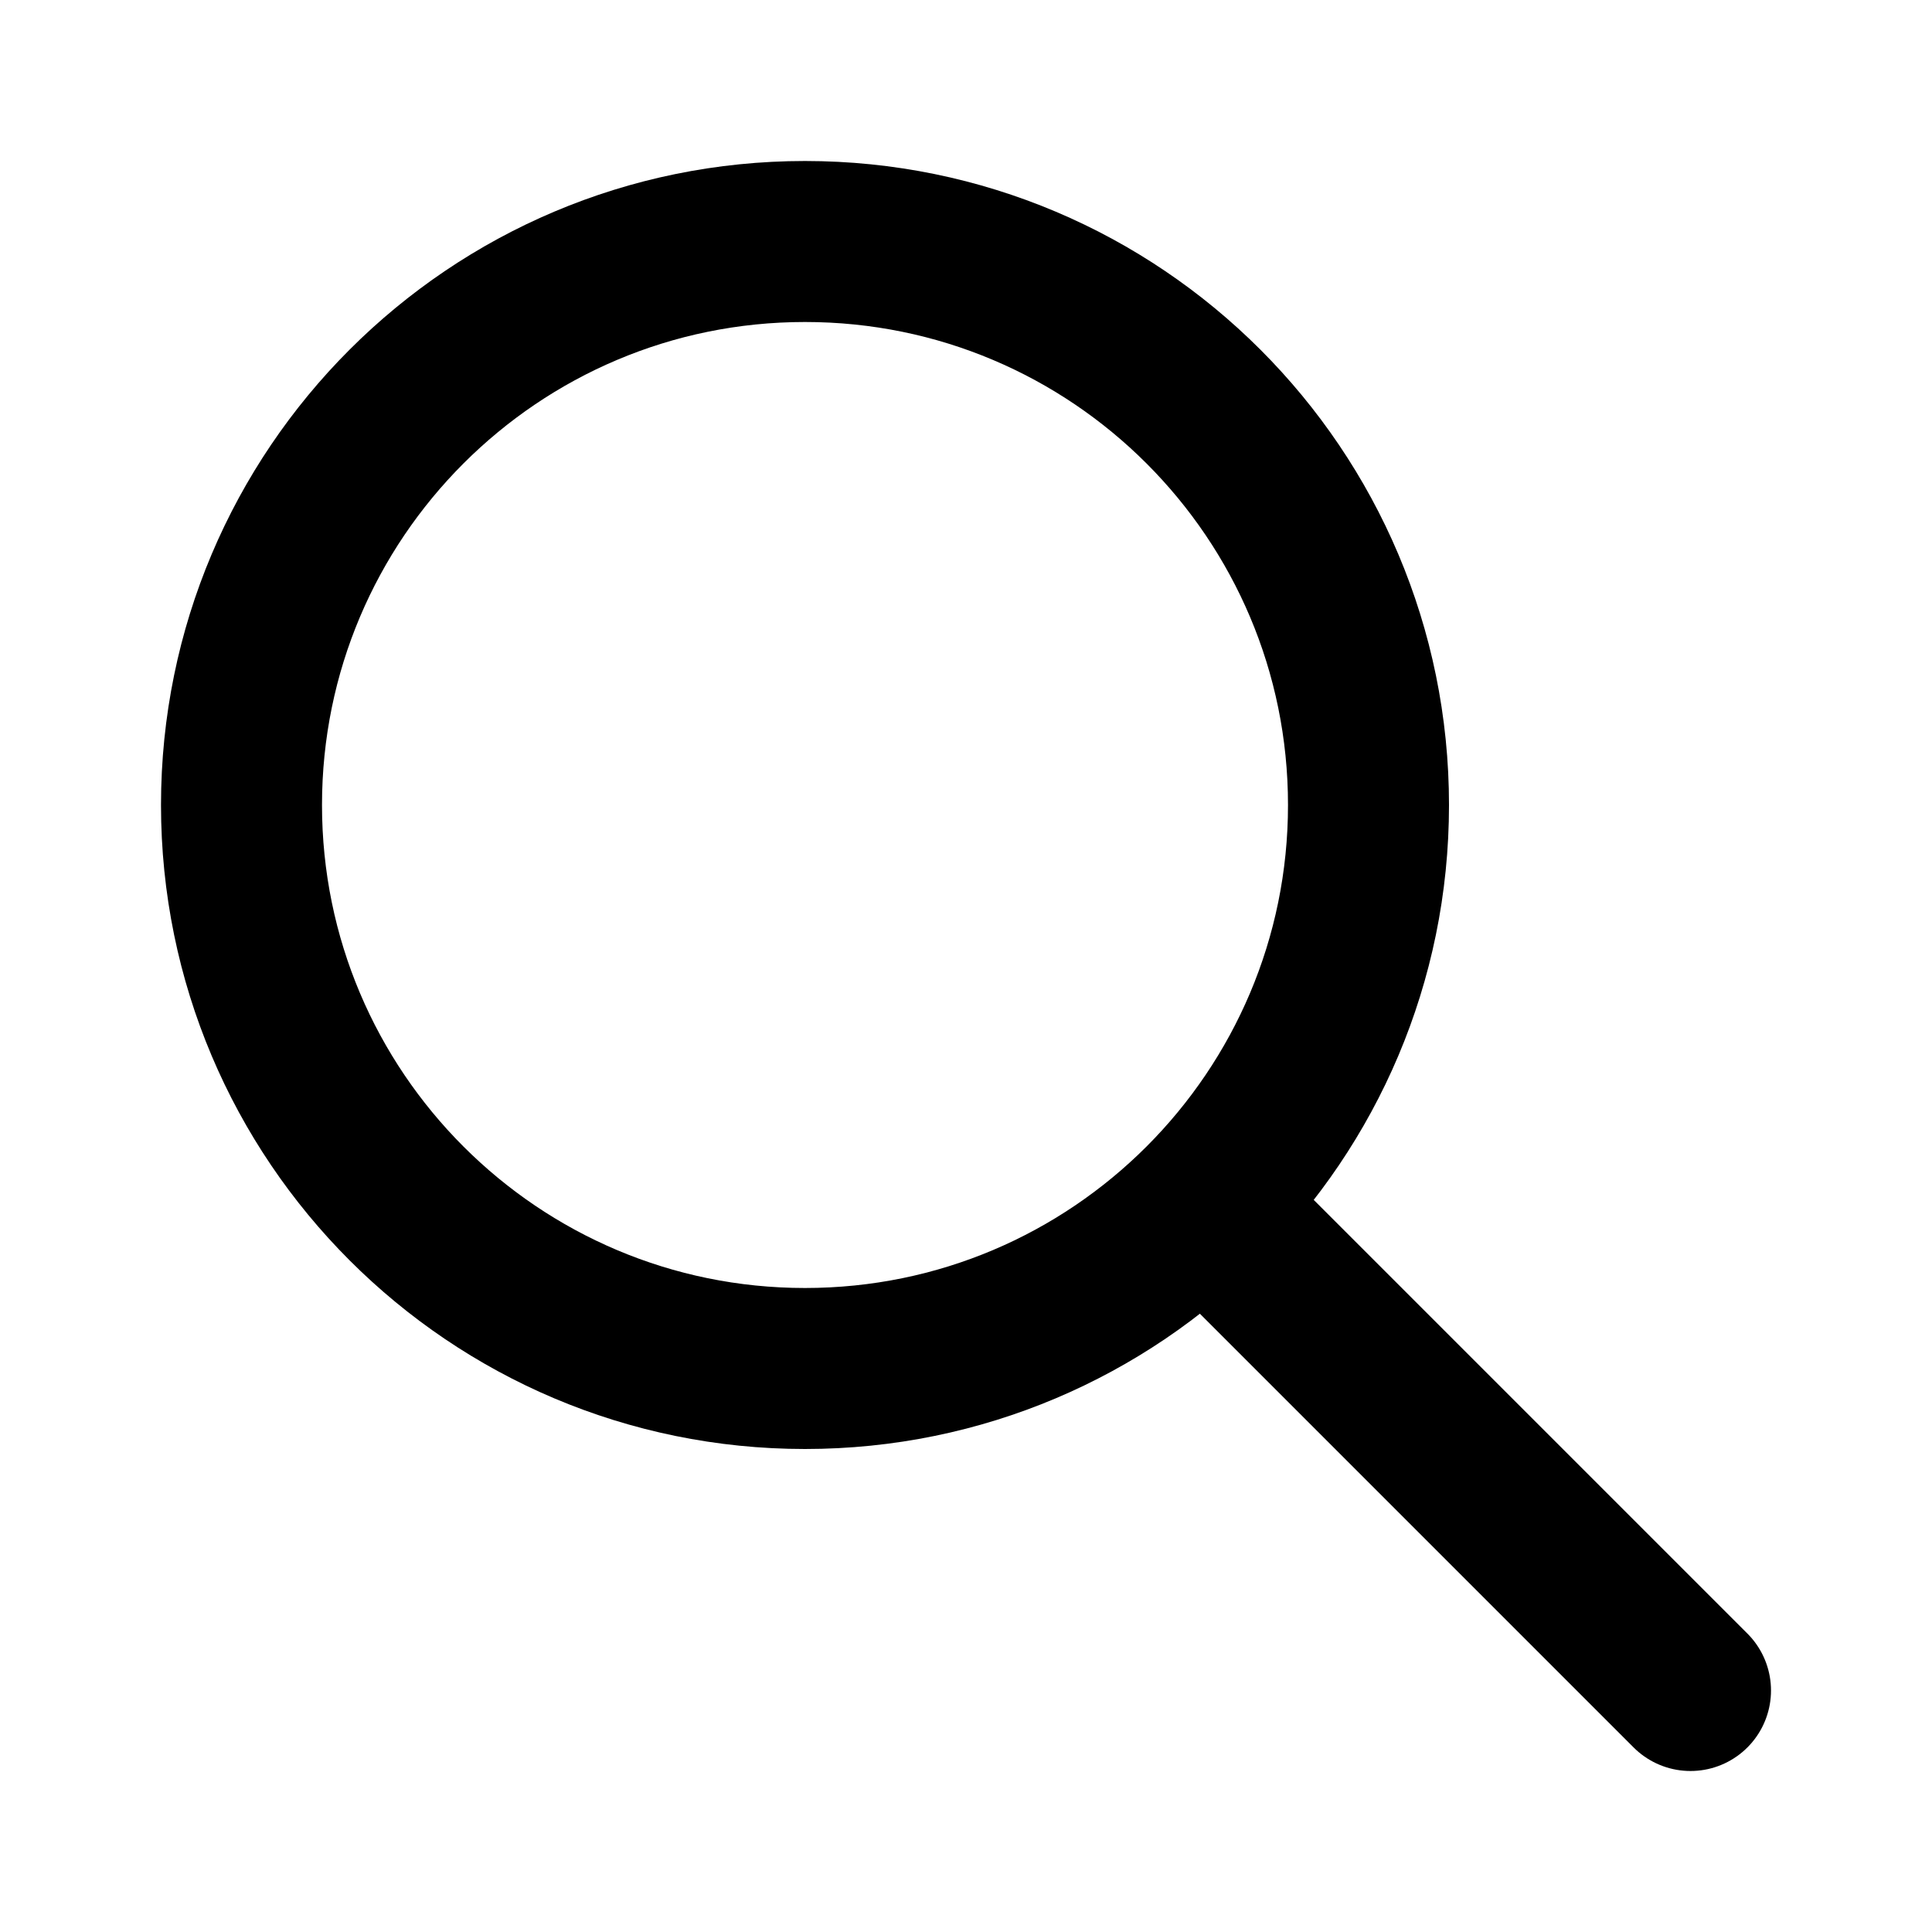
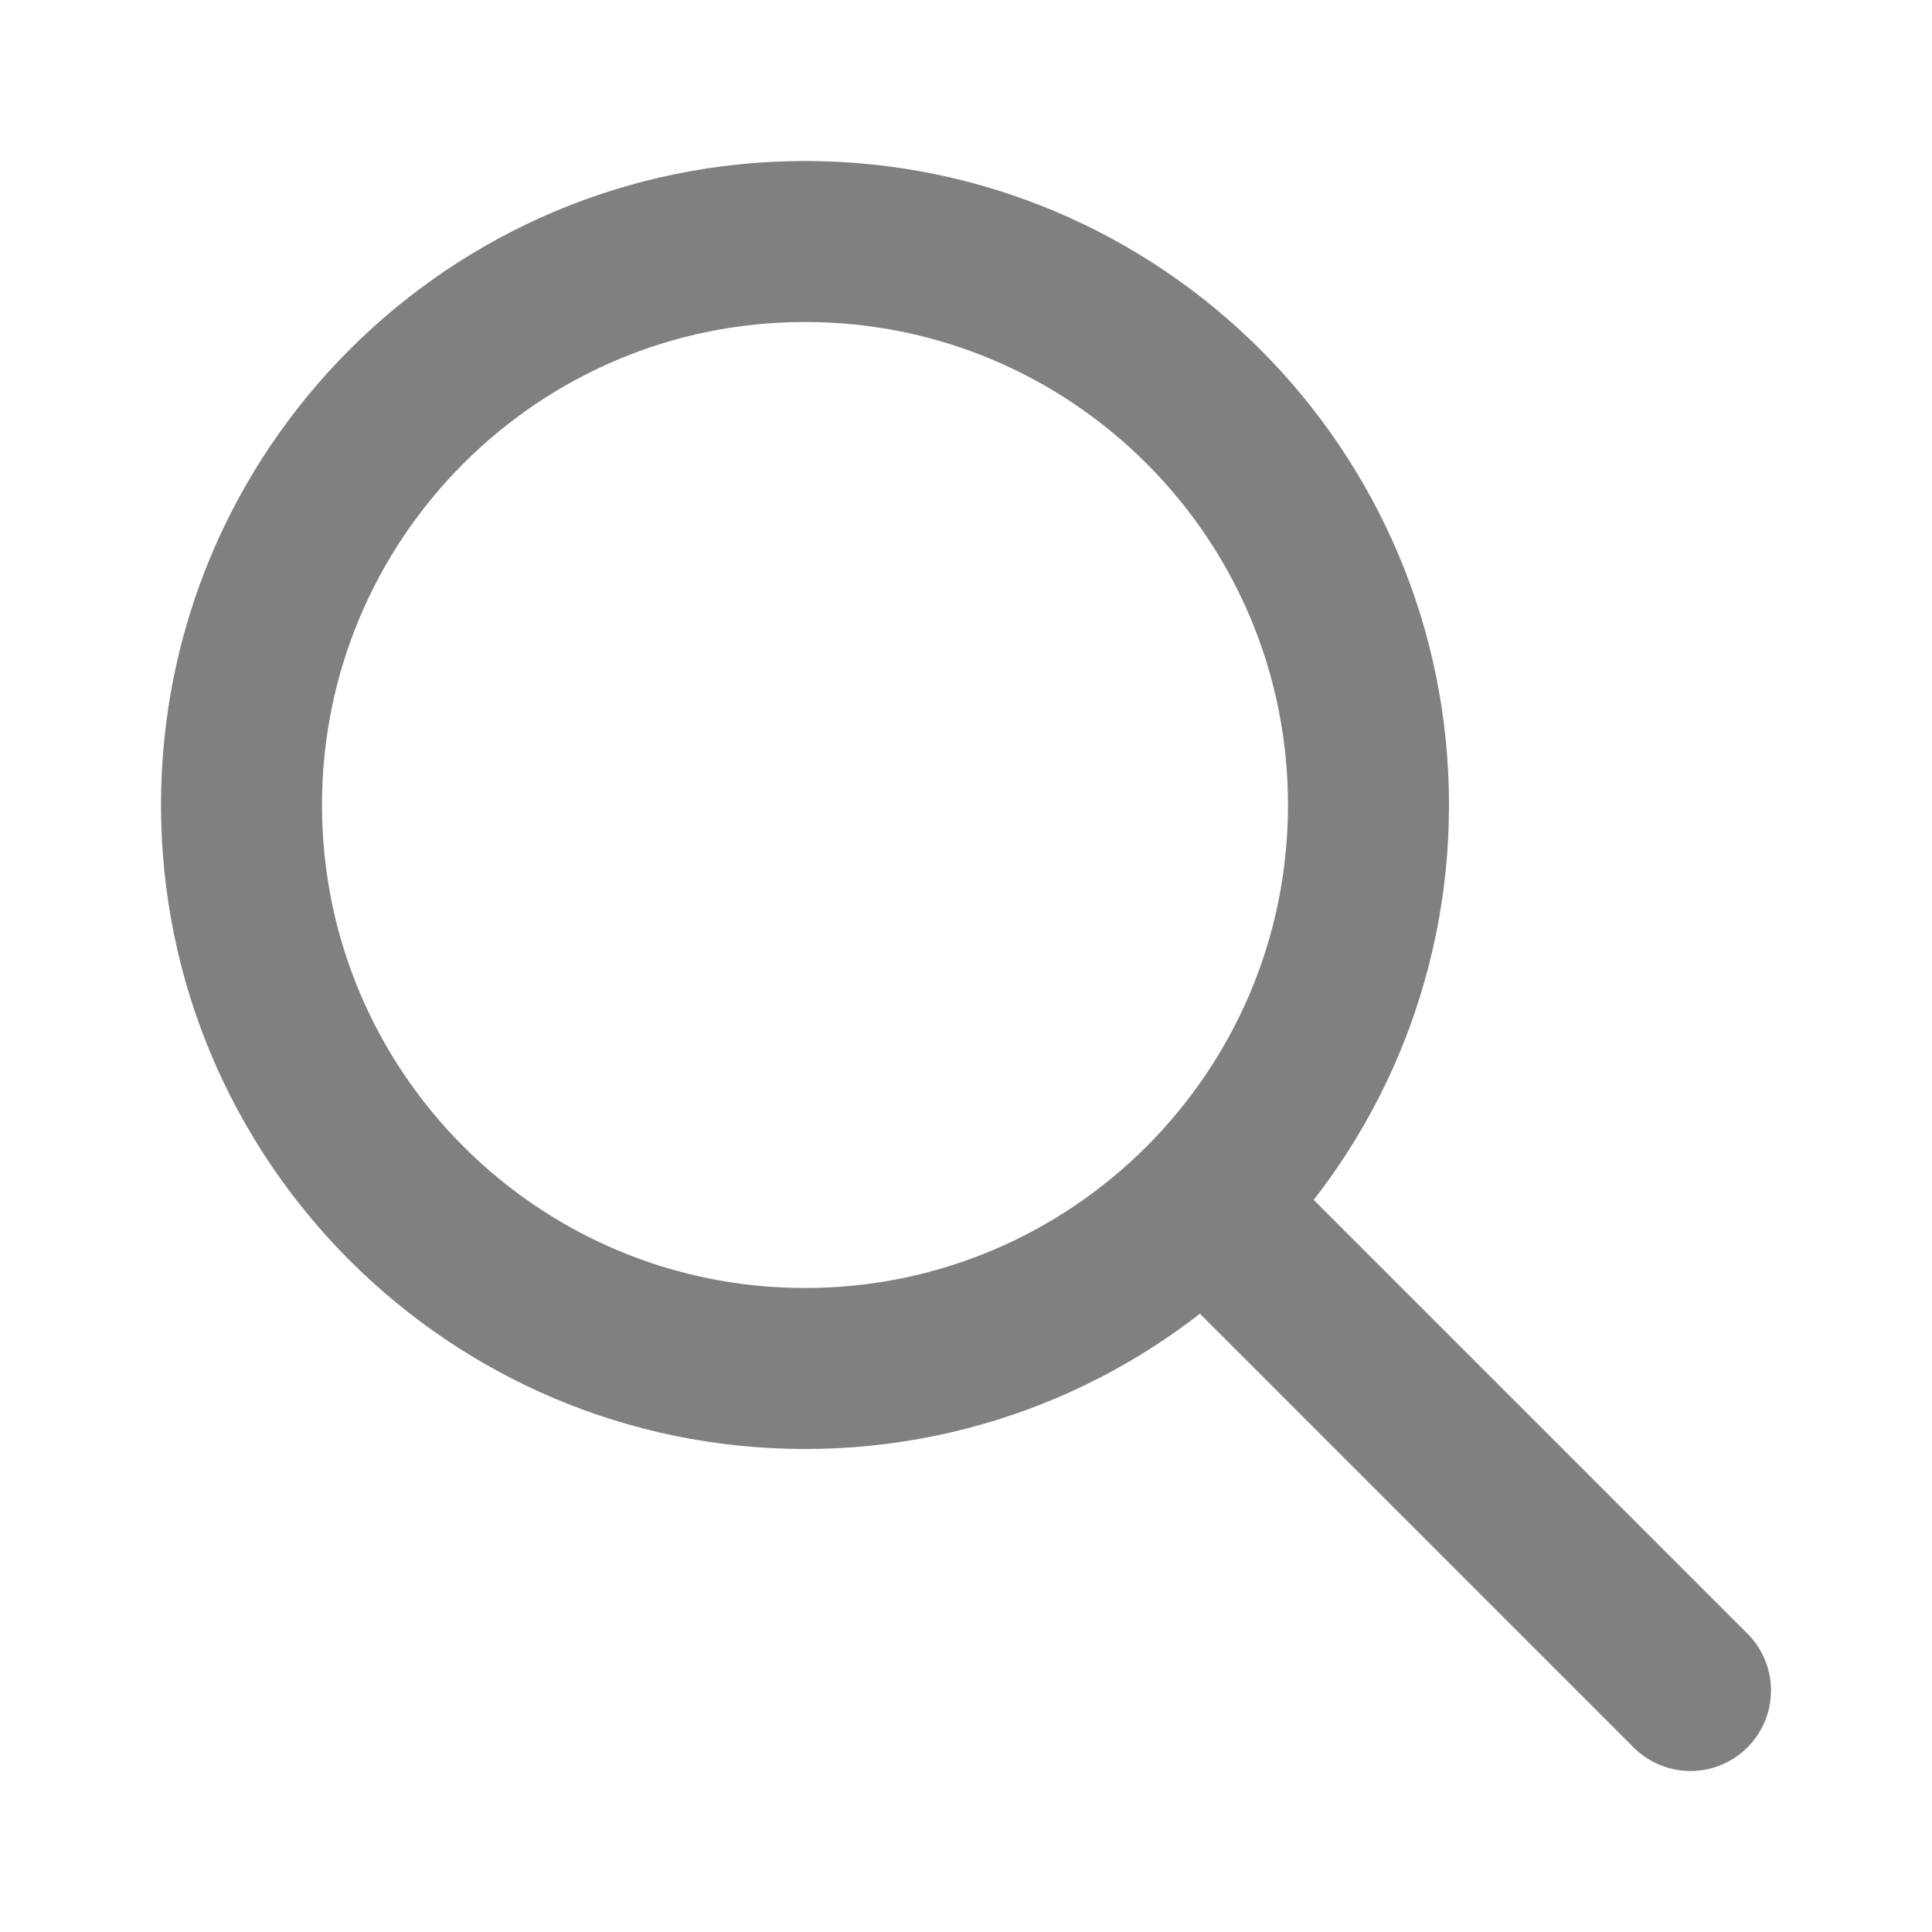
- <svg xmlns="http://www.w3.org/2000/svg" class="icon icon-tabler icon-tabler-search" width="24" height="24" viewBox="0 0 24 24" stroke-width="2" stroke="currentColor" fill="none" stroke-linecap="round" stroke-linejoin="round">
+ <svg xmlns="http://www.w3.org/2000/svg" class="icon icon-tabler icon-tabler-search" width="24" height="24" viewBox="0 0 24 24" stroke-width="2" stroke="gray" fill="none" stroke-linecap="round" stroke-linejoin="round">
  <path stroke="none" d="M0 0h24v24H0z" fill="none" />
  <circle cx="10" cy="10" r="7" />
  <line x1="21" y1="21" x2="15" y2="15" />
</svg>
